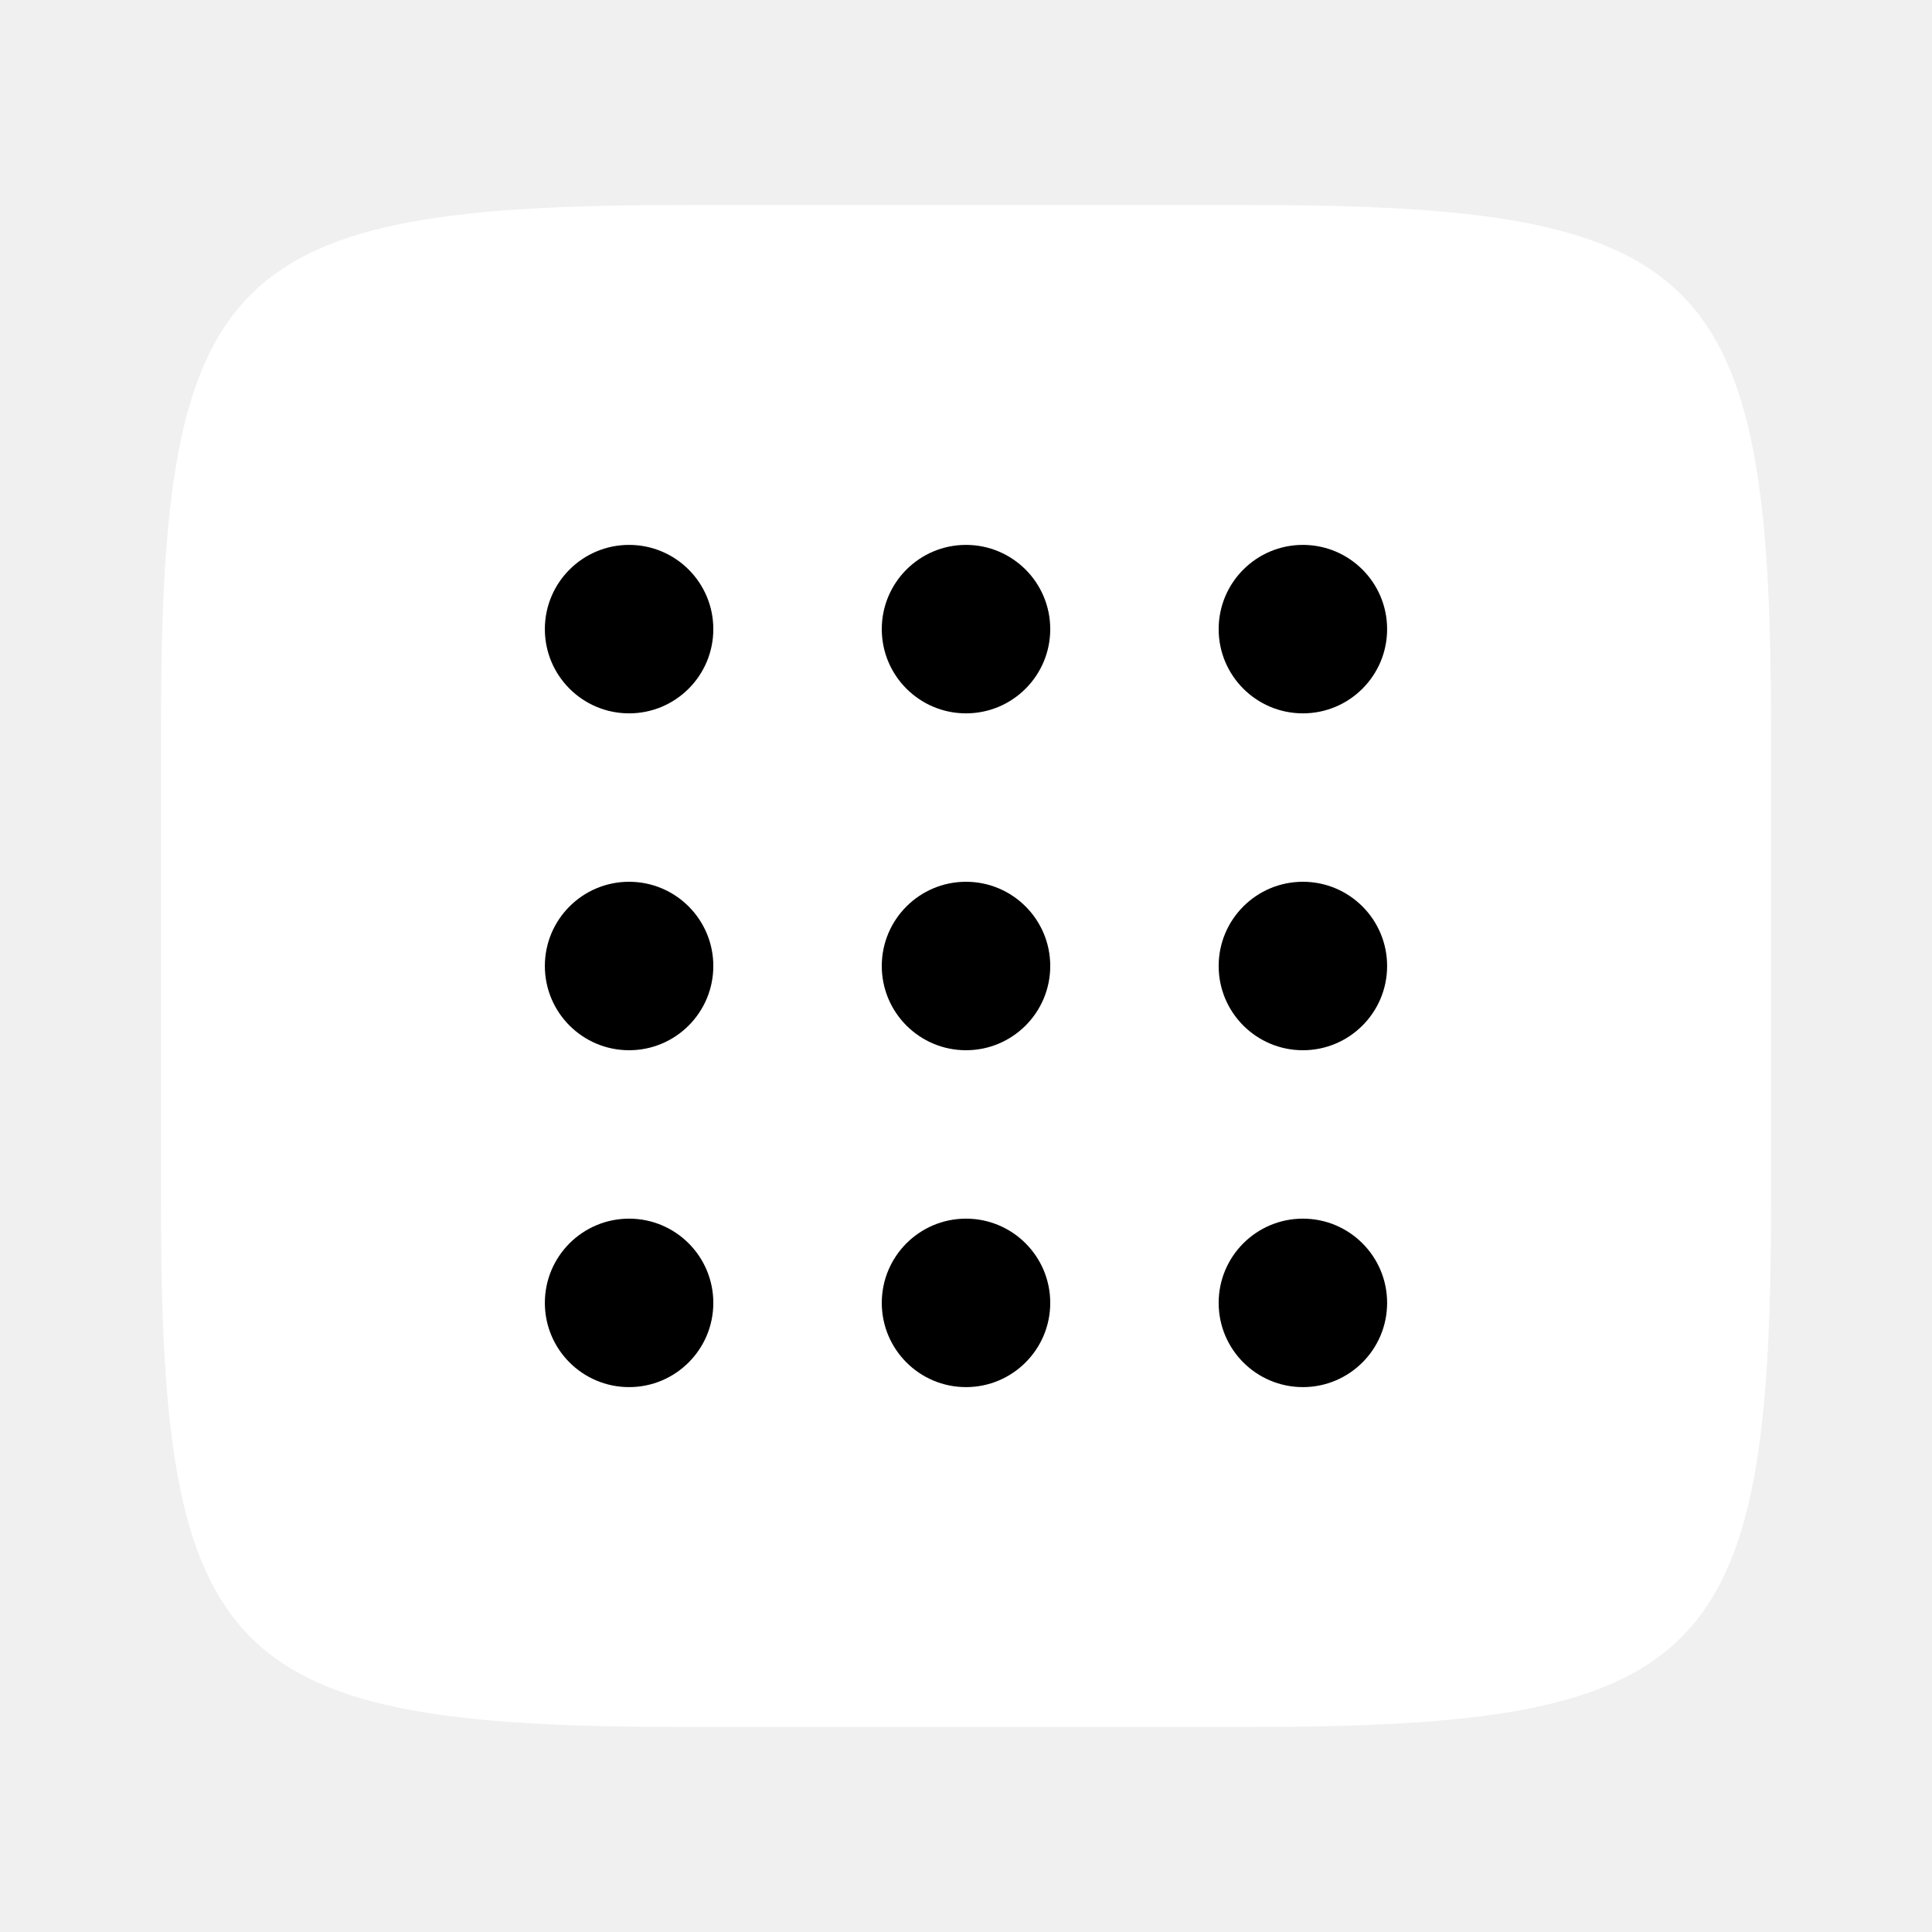
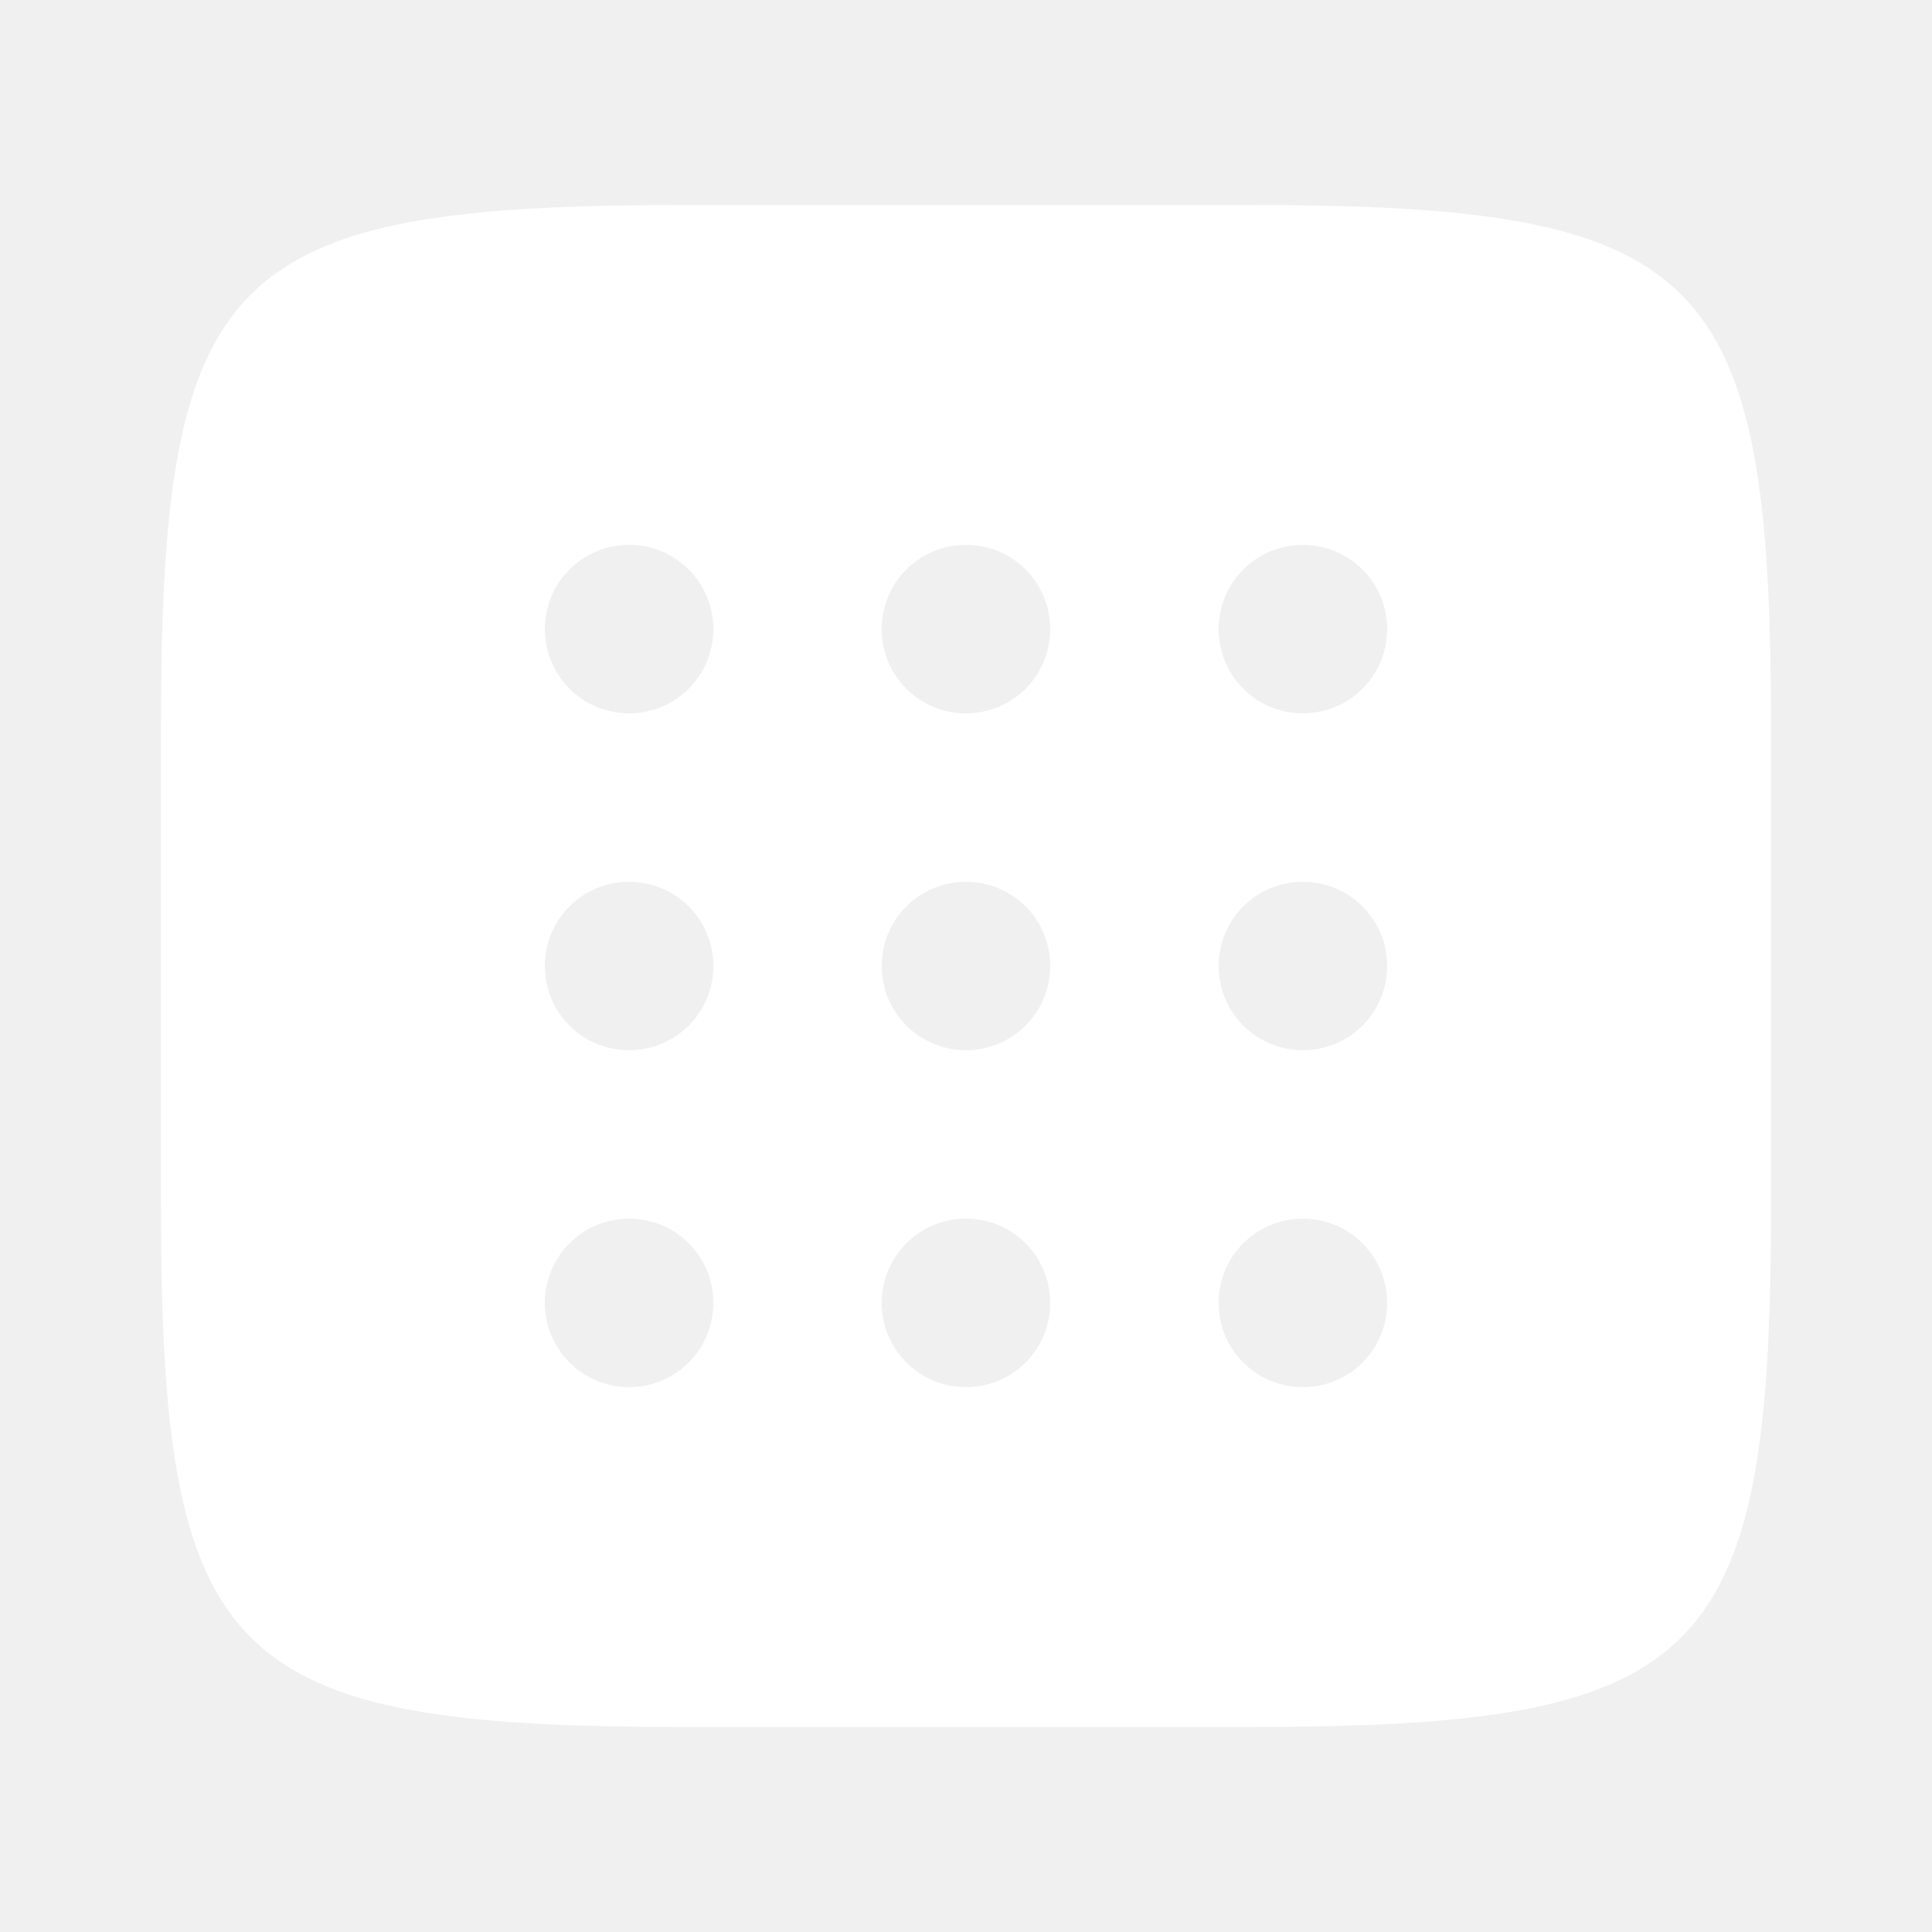
<svg xmlns="http://www.w3.org/2000/svg" xmlns:xlink="http://www.w3.org/1999/xlink" viewBox="0 0 48 48" style="enable-background:new" version="1.1" id="svg3336" height="48" width="48">
  <defs id="defs3338">
    <clipPath clipPathUnits="userSpaceOnUse" id="clipPath4755">
      <path style="color:#000000;display:inline;overflow:visible;visibility:visible;opacity:0.249;fill:#5e2c73;fill-opacity:1;fill-rule:nonzero;stroke:none;stroke-width:5;stroke-linecap:butt;stroke-linejoin:miter;stroke-miterlimit:4;stroke-dasharray:none;stroke-dashoffset:0;stroke-opacity:1;marker:none;enable-background:accumulate" d="M 360,50 594,284 V 215.898 C 594,70.737 573.243,50 427.945,50 Z" id="path4757" />
    </clipPath>
    <clipPath clipPathUnits="userSpaceOnUse" id="clipPath4767">
      <path style="color:#000000;display:inline;overflow:visible;visibility:visible;opacity:1;fill:#f6f6f6;fill-opacity:1;fill-rule:nonzero;stroke:none;stroke-width:5;stroke-linecap:butt;stroke-linejoin:miter;stroke-miterlimit:4;stroke-dasharray:none;stroke-dashoffset:0;stroke-opacity:1;marker:none;enable-background:accumulate" d="M 543.812,454.188 312.189,685.811 367.945,681 C 512.705,668.509 526.554,654.729 539,510.102 Z" id="path4769" />
    </clipPath>
    <linearGradient xlink:href="#linearGradient4226" id="linearGradient4232" x1="256" y1="-256" x2="405.358" y2="-256" gradientUnits="userSpaceOnUse" spreadMethod="reflect" />
    <linearGradient id="linearGradient4226">
      <stop style="stop-color:#a73812;stop-opacity:1" offset="0" id="stop4228" />
      <stop style="stop-color:#973310;stop-opacity:0" offset="1" id="stop4230" />
    </linearGradient>
  </defs>
  <g id="layer3" transform="translate(0,-464)" />
  <g id="layer1" style="display:inline" transform="translate(-32,-496)">
    <g id="g2237" transform="translate(-84.4665,82.46649)">
      <g id="g2297" transform="matrix(0.1459306,0,0,0.1459306,98.43848,395.2136)" style="stroke-width:6.853">
-         <g id="g3897" transform="matrix(1.06456,0,0,1.06456,-21.95904,-47.55035)">
-           <path id="path3843" d="m 245.933,195.38 h 90.457 c 73.069,0 83.511,10.417 83.511,83.417 v 76.565 c 0,73 -10.443,83.417 -83.511,83.417 h -90.457 c -73.068,0 -83.511,-10.417 -83.511,-83.417 v -76.565 c 0,-73 10.443,-83.417 83.511,-83.417 z" style="color:#000000;display:inline;overflow:visible;visibility:visible;opacity:1;fill:#ffffff;fill-opacity:1;stroke:none;stroke-width:1.006;stroke-miterlimit:4;stroke-dasharray:none;stroke-opacity:1;marker:none;enable-background:new" />
-           <g transform="matrix(7.082344,0,0,7.082344,3481.547,-2747.995)" id="g16835" style="display:inline">
-             <rect height="3.804" id="rect9843" rx="1.902" ry="1.902" style="color:#000000;display:inline;overflow:visible;visibility:visible;fill:#000000;fill-opacity:1;fill-rule:nonzero;stroke:none;stroke-width:1.902;marker:none;enable-background:new" width="3.804" x="-459.98" y="423.268" />
-             <rect y="423.268" x="-452.372" width="3.804" style="color:#000000;display:inline;overflow:visible;visibility:visible;fill:#000000;fill-opacity:1;fill-rule:nonzero;stroke:none;stroke-width:1.902;marker:none;enable-background:new" ry="1.902" rx="1.902" id="rect9833" height="3.804" />
-             <rect height="3.804" id="rect9835" rx="1.902" ry="1.902" style="color:#000000;display:inline;overflow:visible;visibility:visible;fill:#000000;fill-opacity:1;fill-rule:nonzero;stroke:none;stroke-width:1.902;marker:none;enable-background:new" width="3.804" x="-444.765" y="423.268" />
-             <rect y="430.875" x="-459.98" width="3.804" style="color:#000000;display:inline;overflow:visible;visibility:visible;fill:#000000;fill-opacity:1;fill-rule:nonzero;stroke:none;stroke-width:1.902;marker:none;enable-background:new" ry="1.902" rx="1.902" id="rect9837" height="3.804" />
-             <rect height="3.804" id="rect9839" rx="1.902" ry="1.902" style="color:#000000;display:inline;overflow:visible;visibility:visible;fill:#000000;fill-opacity:1;fill-rule:nonzero;stroke:none;stroke-width:1.902;marker:none;enable-background:new" width="3.804" x="-452.372" y="430.875" />
-             <rect y="430.875" x="-444.765" width="3.804" style="color:#000000;display:inline;overflow:visible;visibility:visible;fill:#000000;fill-opacity:1;fill-rule:nonzero;stroke:none;stroke-width:1.902;marker:none;enable-background:new" ry="1.902" rx="1.902" id="rect9841" height="3.804" />
-             <rect height="3.804" id="rect9845" rx="1.902" ry="1.902" style="color:#000000;display:inline;overflow:visible;visibility:visible;fill:#000000;fill-opacity:1;fill-rule:nonzero;stroke:none;stroke-width:1.902;marker:none;enable-background:new" width="3.804" x="-459.98" y="438.482" />
-             <rect y="438.482" x="-452.372" width="3.804" style="color:#000000;display:inline;overflow:visible;visibility:visible;fill:#000000;fill-opacity:1;fill-rule:nonzero;stroke:none;stroke-width:1.902;marker:none;enable-background:new" ry="1.902" rx="1.902" id="rect9847" height="3.804" />
-             <rect height="3.804" id="rect9849" rx="1.902" ry="1.902" style="color:#000000;display:inline;overflow:visible;visibility:visible;fill:#000000;fill-opacity:1;fill-rule:nonzero;stroke:none;stroke-width:1.902;marker:none;enable-background:new" width="3.804" x="-444.765" y="438.482" />
-           </g>
-         </g>
+         <path style="color:#000000;display:inline;overflow:visible;visibility:visible;opacity:1;fill:#ffffff;fill-opacity:1;stroke:none;stroke-width:1.071;stroke-miterlimit:4;stroke-dasharray:none;stroke-opacity:1;marker:none;enable-background:new" d="m 239.842,160.443 c -77.786,0 -88.893,11.094 -88.893,88.808 v 81.498 c 0,77.713 11.107,88.808 88.893,88.808 h 96.302 c 77.786,0 88.907,-11.095 88.907,-88.808 v -81.498 c 0,-77.713 -11.122,-88.808 -88.907,-88.808 z m -9.204,57.861 c 7.944,0 14.348,6.39 14.348,14.334 0,7.944 -6.404,14.348 -14.348,14.348 -7.944,0 -14.334,-6.404 -14.334,-14.348 0,-7.944 6.39,-14.334 14.334,-14.334 z m 57.362,0 c 7.944,0 14.333,6.39 14.333,14.334 0,7.944 -6.39,14.348 -14.333,14.348 -7.944,0 -14.348,-6.404 -14.348,-14.348 0,-7.944 6.404,-14.334 14.348,-14.334 z m 57.348,0 c 7.944,0 14.348,6.39 14.348,14.334 0,7.944 -6.404,14.348 -14.348,14.348 -7.944,0 -14.334,-6.404 -14.334,-14.348 0,-7.944 6.39,-14.334 14.334,-14.334 z m -114.711,57.362 c 7.944,0 14.348,6.39 14.348,14.334 0,7.944 -6.404,14.333 -14.348,14.333 -7.944,0 -14.334,-6.39 -14.334,-14.333 0,-7.944 6.39,-14.334 14.334,-14.334 z m 57.362,0 c 7.944,0 14.333,6.39 14.333,14.334 0,7.944 -6.39,14.333 -14.333,14.333 -7.944,0 -14.348,-6.39 -14.348,-14.333 0,-7.944 6.404,-14.334 14.348,-14.334 z m 57.348,0 c 7.944,0 14.348,6.39 14.348,14.334 0,7.944 -6.404,14.333 -14.348,14.333 -7.944,0 -14.334,-6.39 -14.334,-14.333 0,-7.944 6.39,-14.334 14.334,-14.334 z M 230.638,333.015 c 7.944,0 14.348,6.404 14.348,14.348 0,7.944 -6.404,14.333 -14.348,14.333 -7.944,0 -14.334,-6.39 -14.334,-14.333 0,-7.944 6.39,-14.348 14.334,-14.348 z m 57.362,0 c 7.944,0 14.333,6.404 14.333,14.348 0,7.944 -6.39,14.333 -14.333,14.333 -7.944,0 -14.348,-6.39 -14.348,-14.333 0,-7.944 6.404,-14.348 14.348,-14.348 z m 57.348,0 c 7.944,0 14.348,6.404 14.348,14.348 0,7.944 -6.404,14.333 -14.348,14.333 -7.944,0 -14.334,-6.39 -14.334,-14.333 0,-7.944 6.39,-14.348 14.334,-14.348 z" id="path3843-9" />
      </g>
    </g>
  </g>
</svg>
